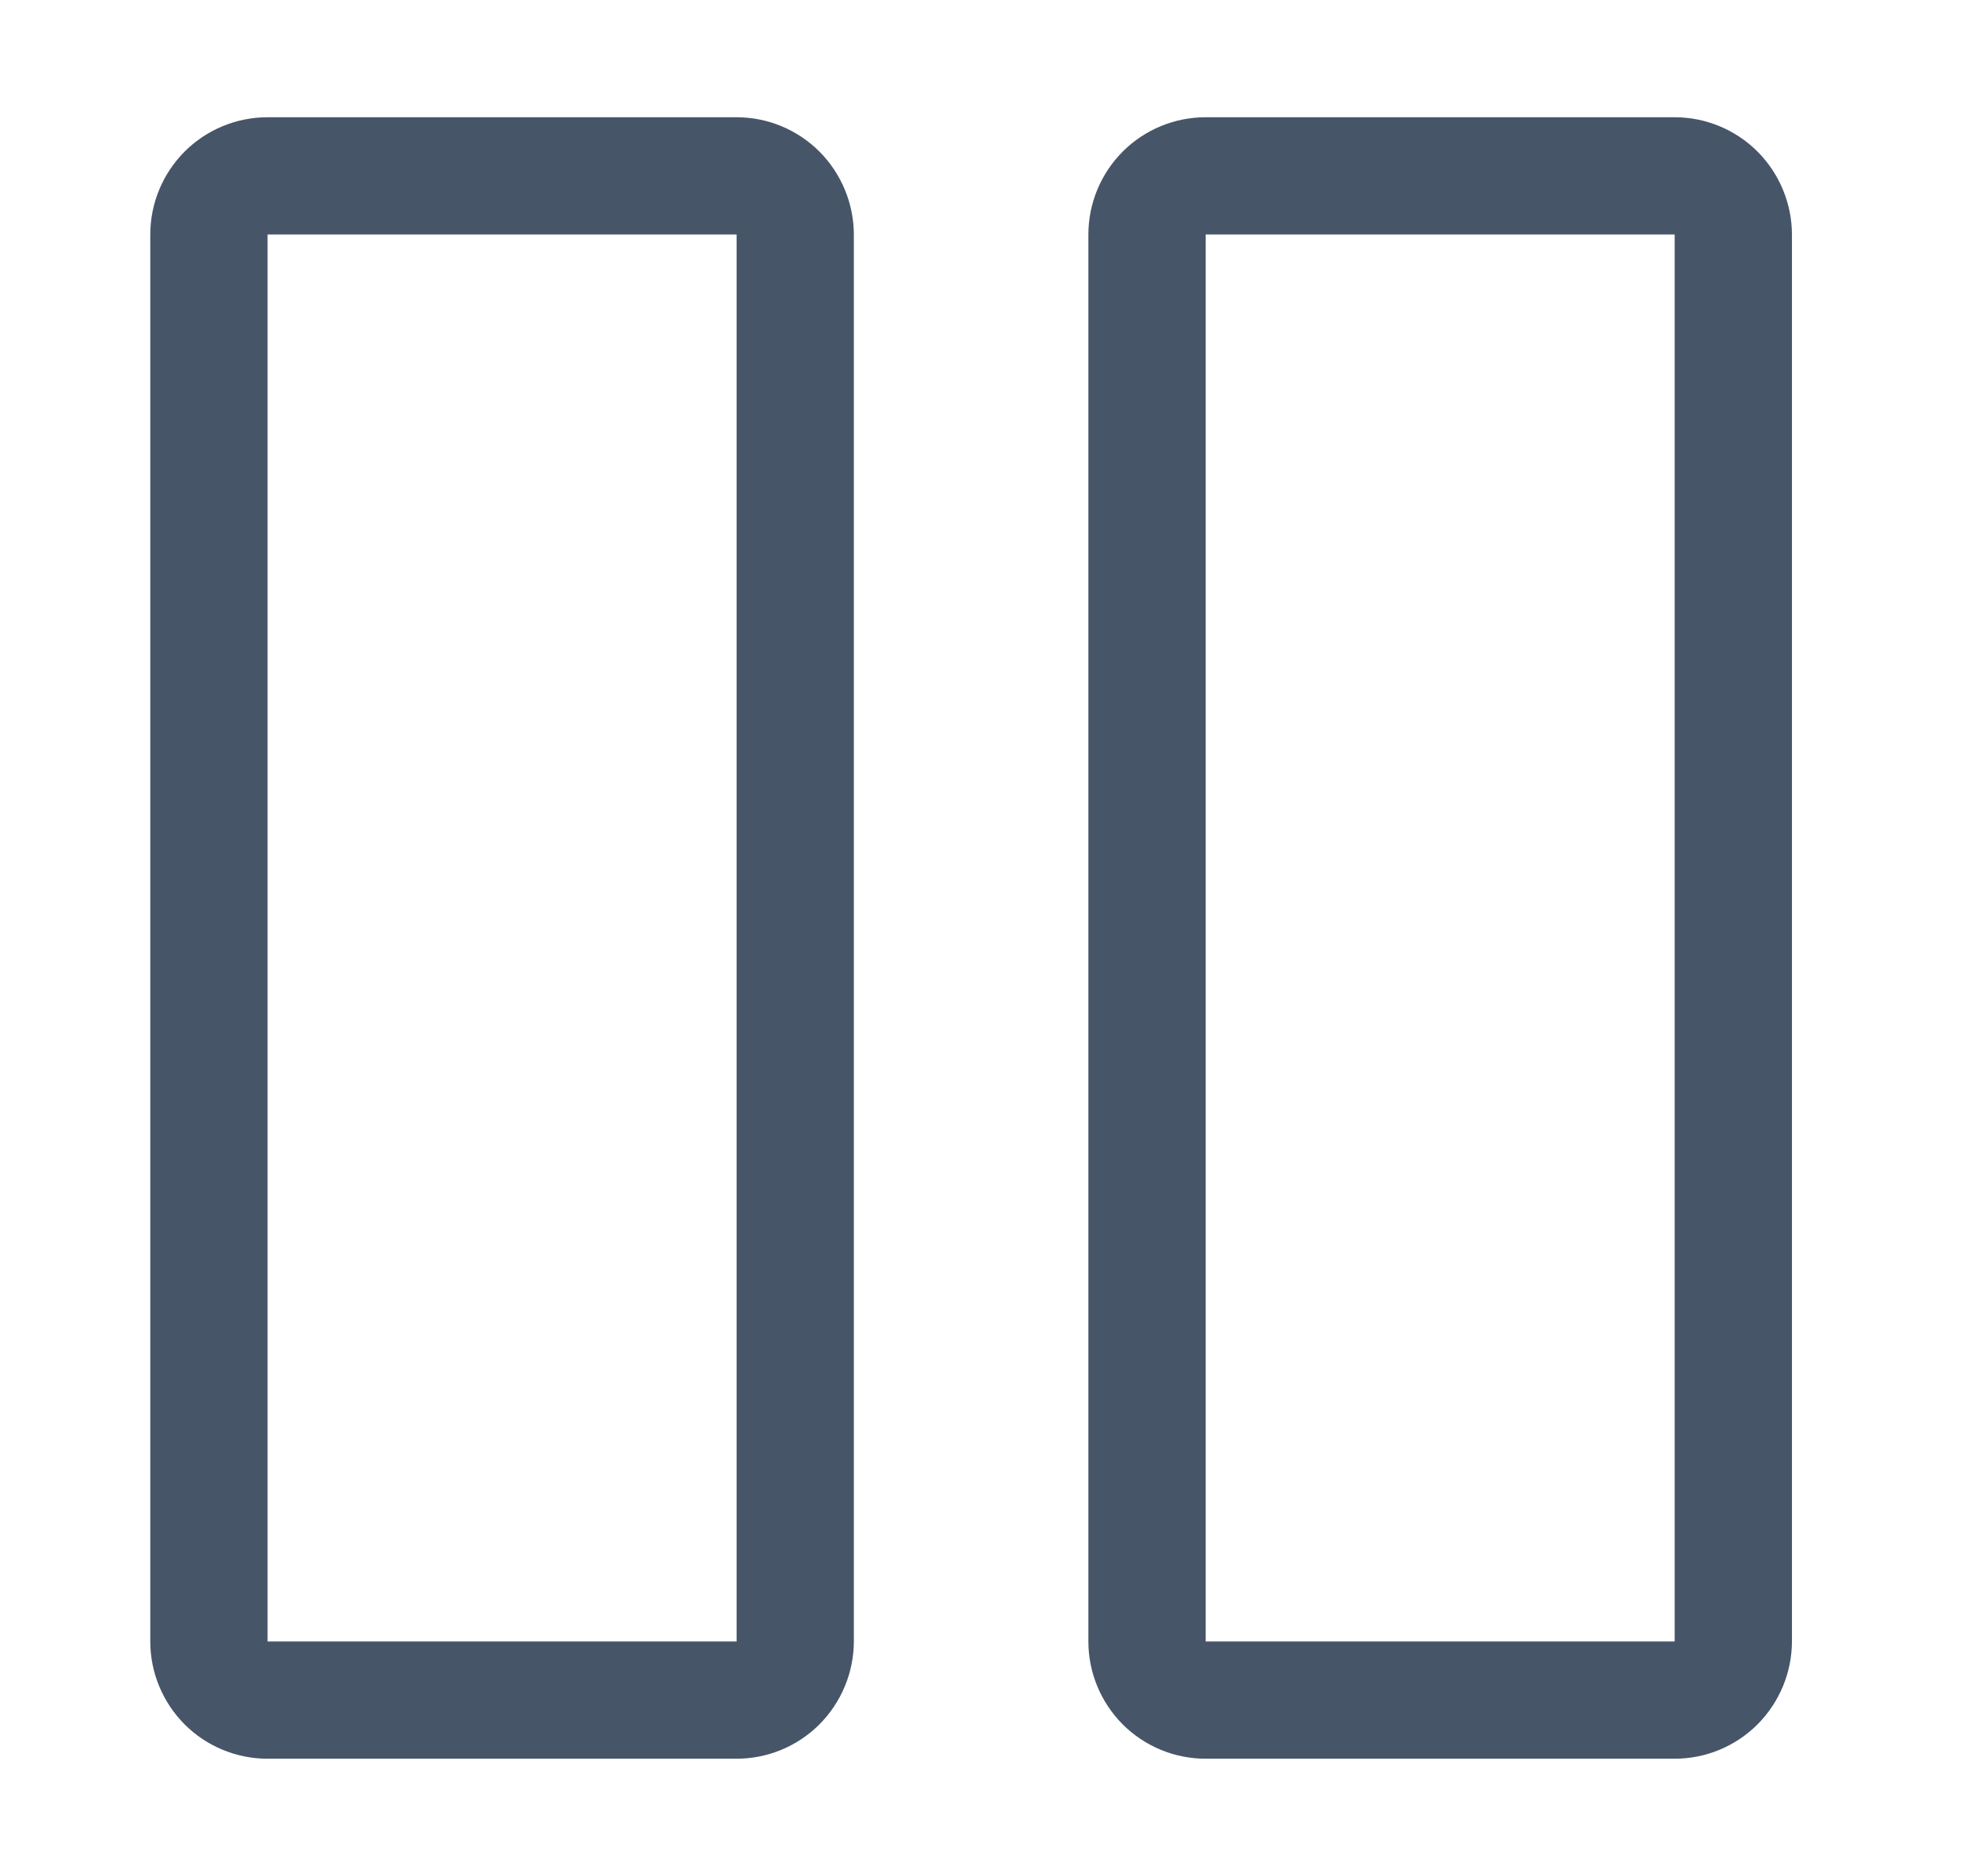
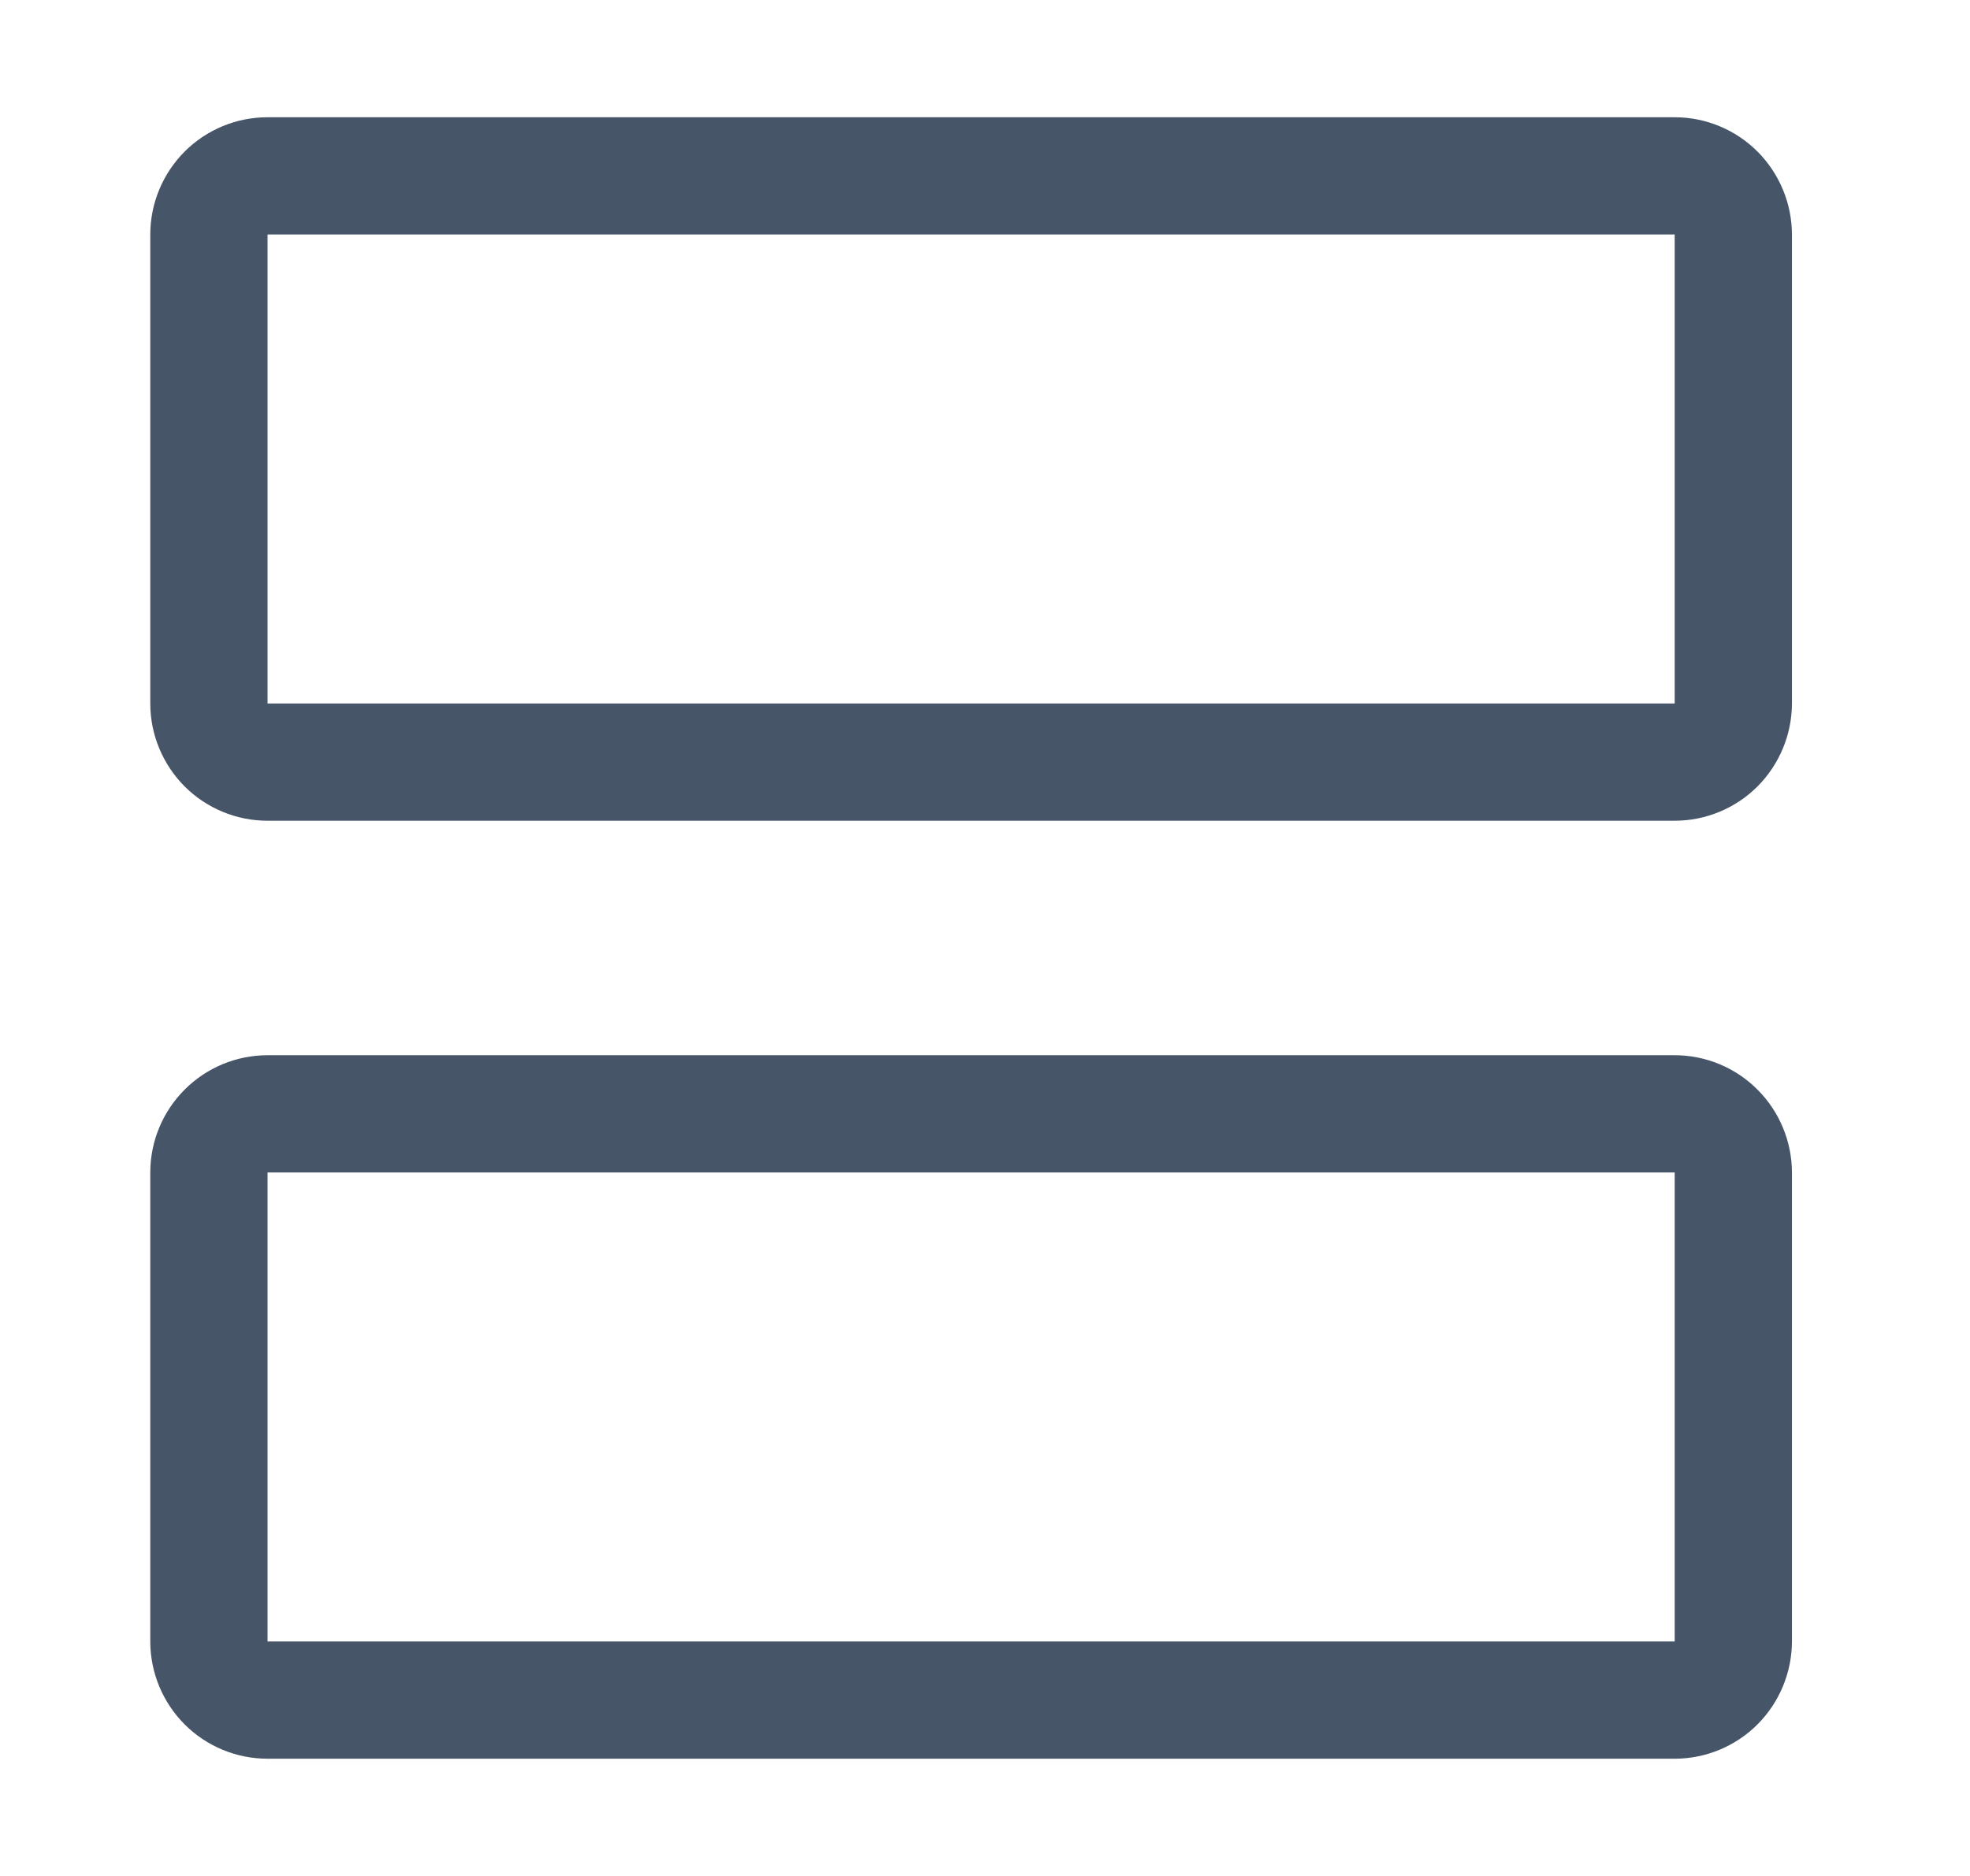
<svg xmlns="http://www.w3.org/2000/svg" width="21" height="20" viewBox="0 0 21 20" fill="none">
-   <path d="M7.852 18.75H2.852C2.52 18.75 2.202 18.618 1.968 18.384C1.734 18.149 1.602 17.831 1.602 17.5V2.5C1.602 2.169 1.734 1.851 1.968 1.616C2.202 1.382 2.52 1.25 2.852 1.25H7.852C8.183 1.25 8.501 1.382 8.735 1.616C8.969 1.851 9.101 2.169 9.102 2.5V17.5C9.101 17.831 8.969 18.149 8.735 18.384C8.501 18.618 8.183 18.75 7.852 18.75V18.75ZM2.852 2.5V17.5H7.852V2.5H2.852ZM17.852 18.75H12.852C12.52 18.75 12.202 18.618 11.968 18.384C11.734 18.149 11.602 17.831 11.602 17.5V2.5C11.602 2.169 11.734 1.851 11.968 1.616C12.202 1.382 12.52 1.25 12.852 1.25H17.852C18.183 1.25 18.501 1.382 18.735 1.616C18.969 1.851 19.101 2.169 19.102 2.5V17.5C19.101 17.831 18.969 18.149 18.735 18.384C18.501 18.618 18.183 18.75 17.852 18.75ZM12.852 2.5V17.5H17.852V2.5H12.852Z" fill="#475569" />
+   <path d="M19.102 12.5V17.5C19.101 17.831 18.969 18.149 18.735 18.384C18.501 18.618 18.183 18.75 17.852 18.75H2.852C2.52 18.75 2.202 18.618 1.968 18.384C1.734 18.149 1.602 17.831 1.602 17.5L1.602 12.5C1.602 12.169 1.734 11.851 1.968 11.617C2.202 11.382 2.52 11.25 2.852 11.25H17.852C18.183 11.25 18.501 11.382 18.735 11.617C18.969 11.851 19.101 12.169 19.102 12.5V12.5ZM2.852 17.5H17.852V12.5H2.852L2.852 17.5ZM19.102 2.5V7.5C19.101 7.831 18.969 8.149 18.735 8.384C18.501 8.618 18.183 8.75 17.852 8.75L2.852 8.75C2.52 8.75 2.202 8.618 1.968 8.384C1.734 8.149 1.602 7.831 1.602 7.5L1.602 2.5C1.602 2.169 1.734 1.851 1.968 1.616C2.202 1.382 2.52 1.25 2.852 1.25H17.852C18.183 1.25 18.501 1.382 18.735 1.616C18.969 1.851 19.101 2.169 19.102 2.5ZM2.852 7.5L17.852 7.5V2.5H2.852V7.5Z" fill="#475569" />
</svg>
